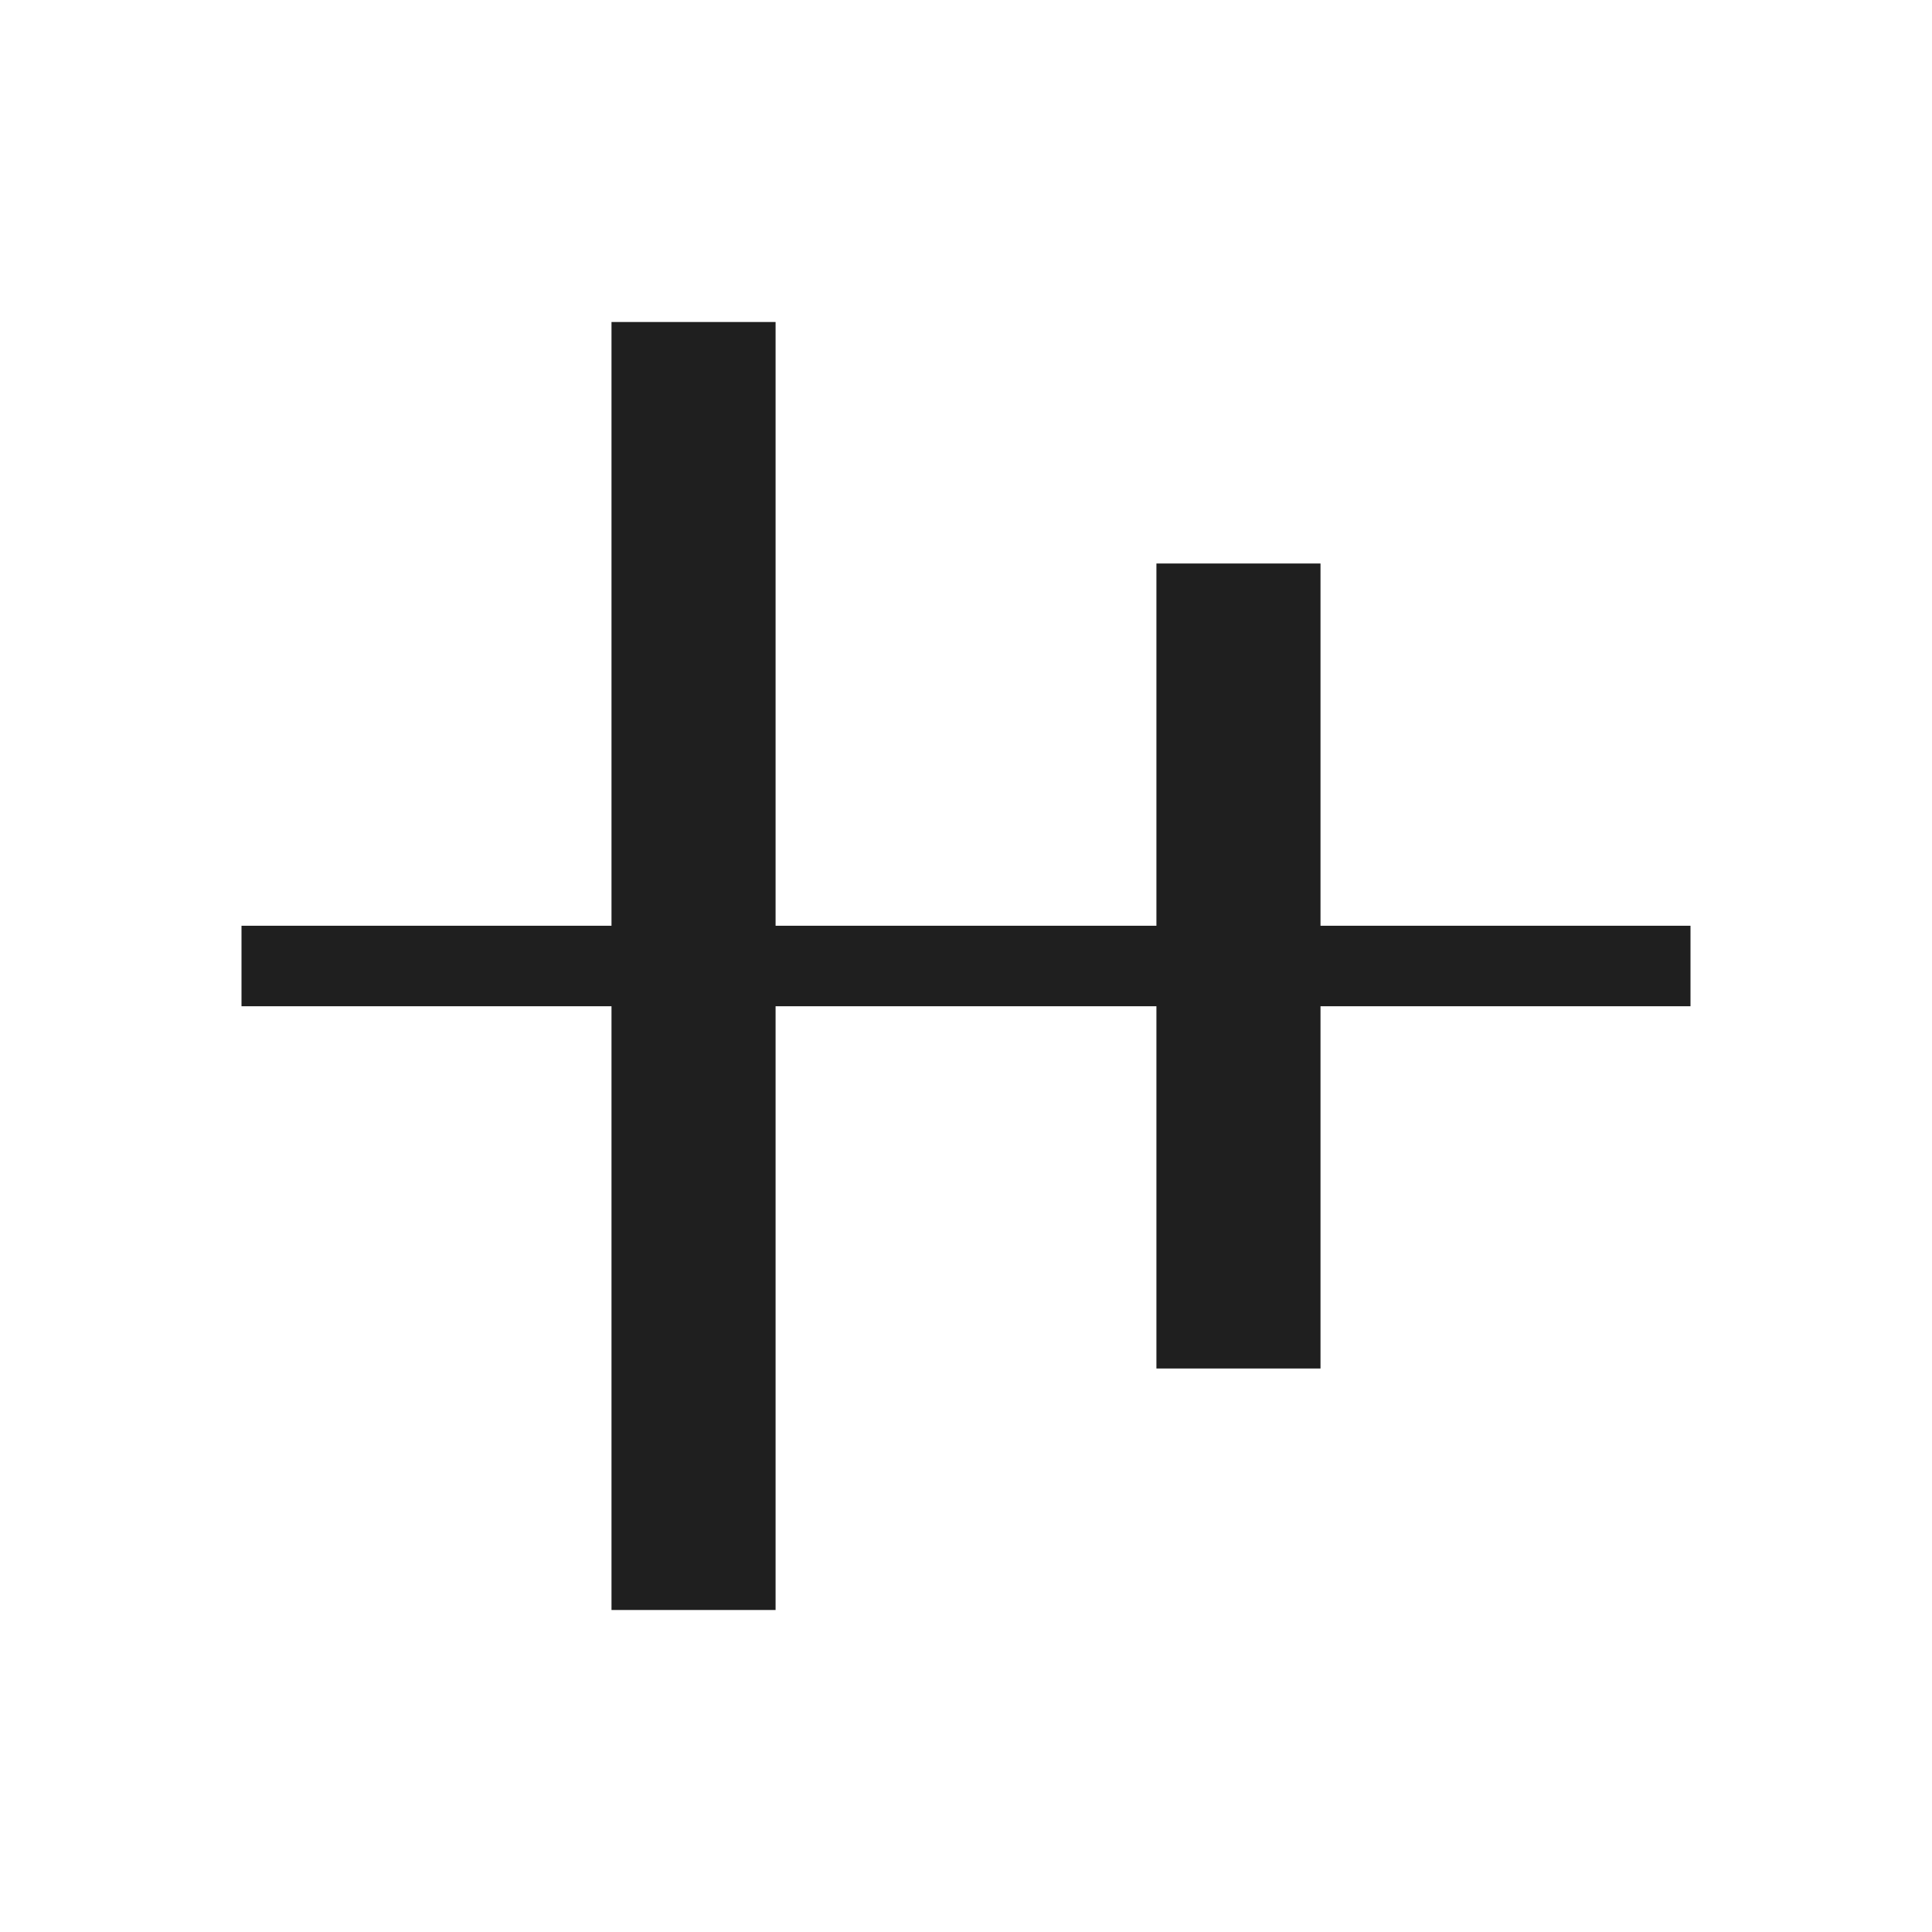
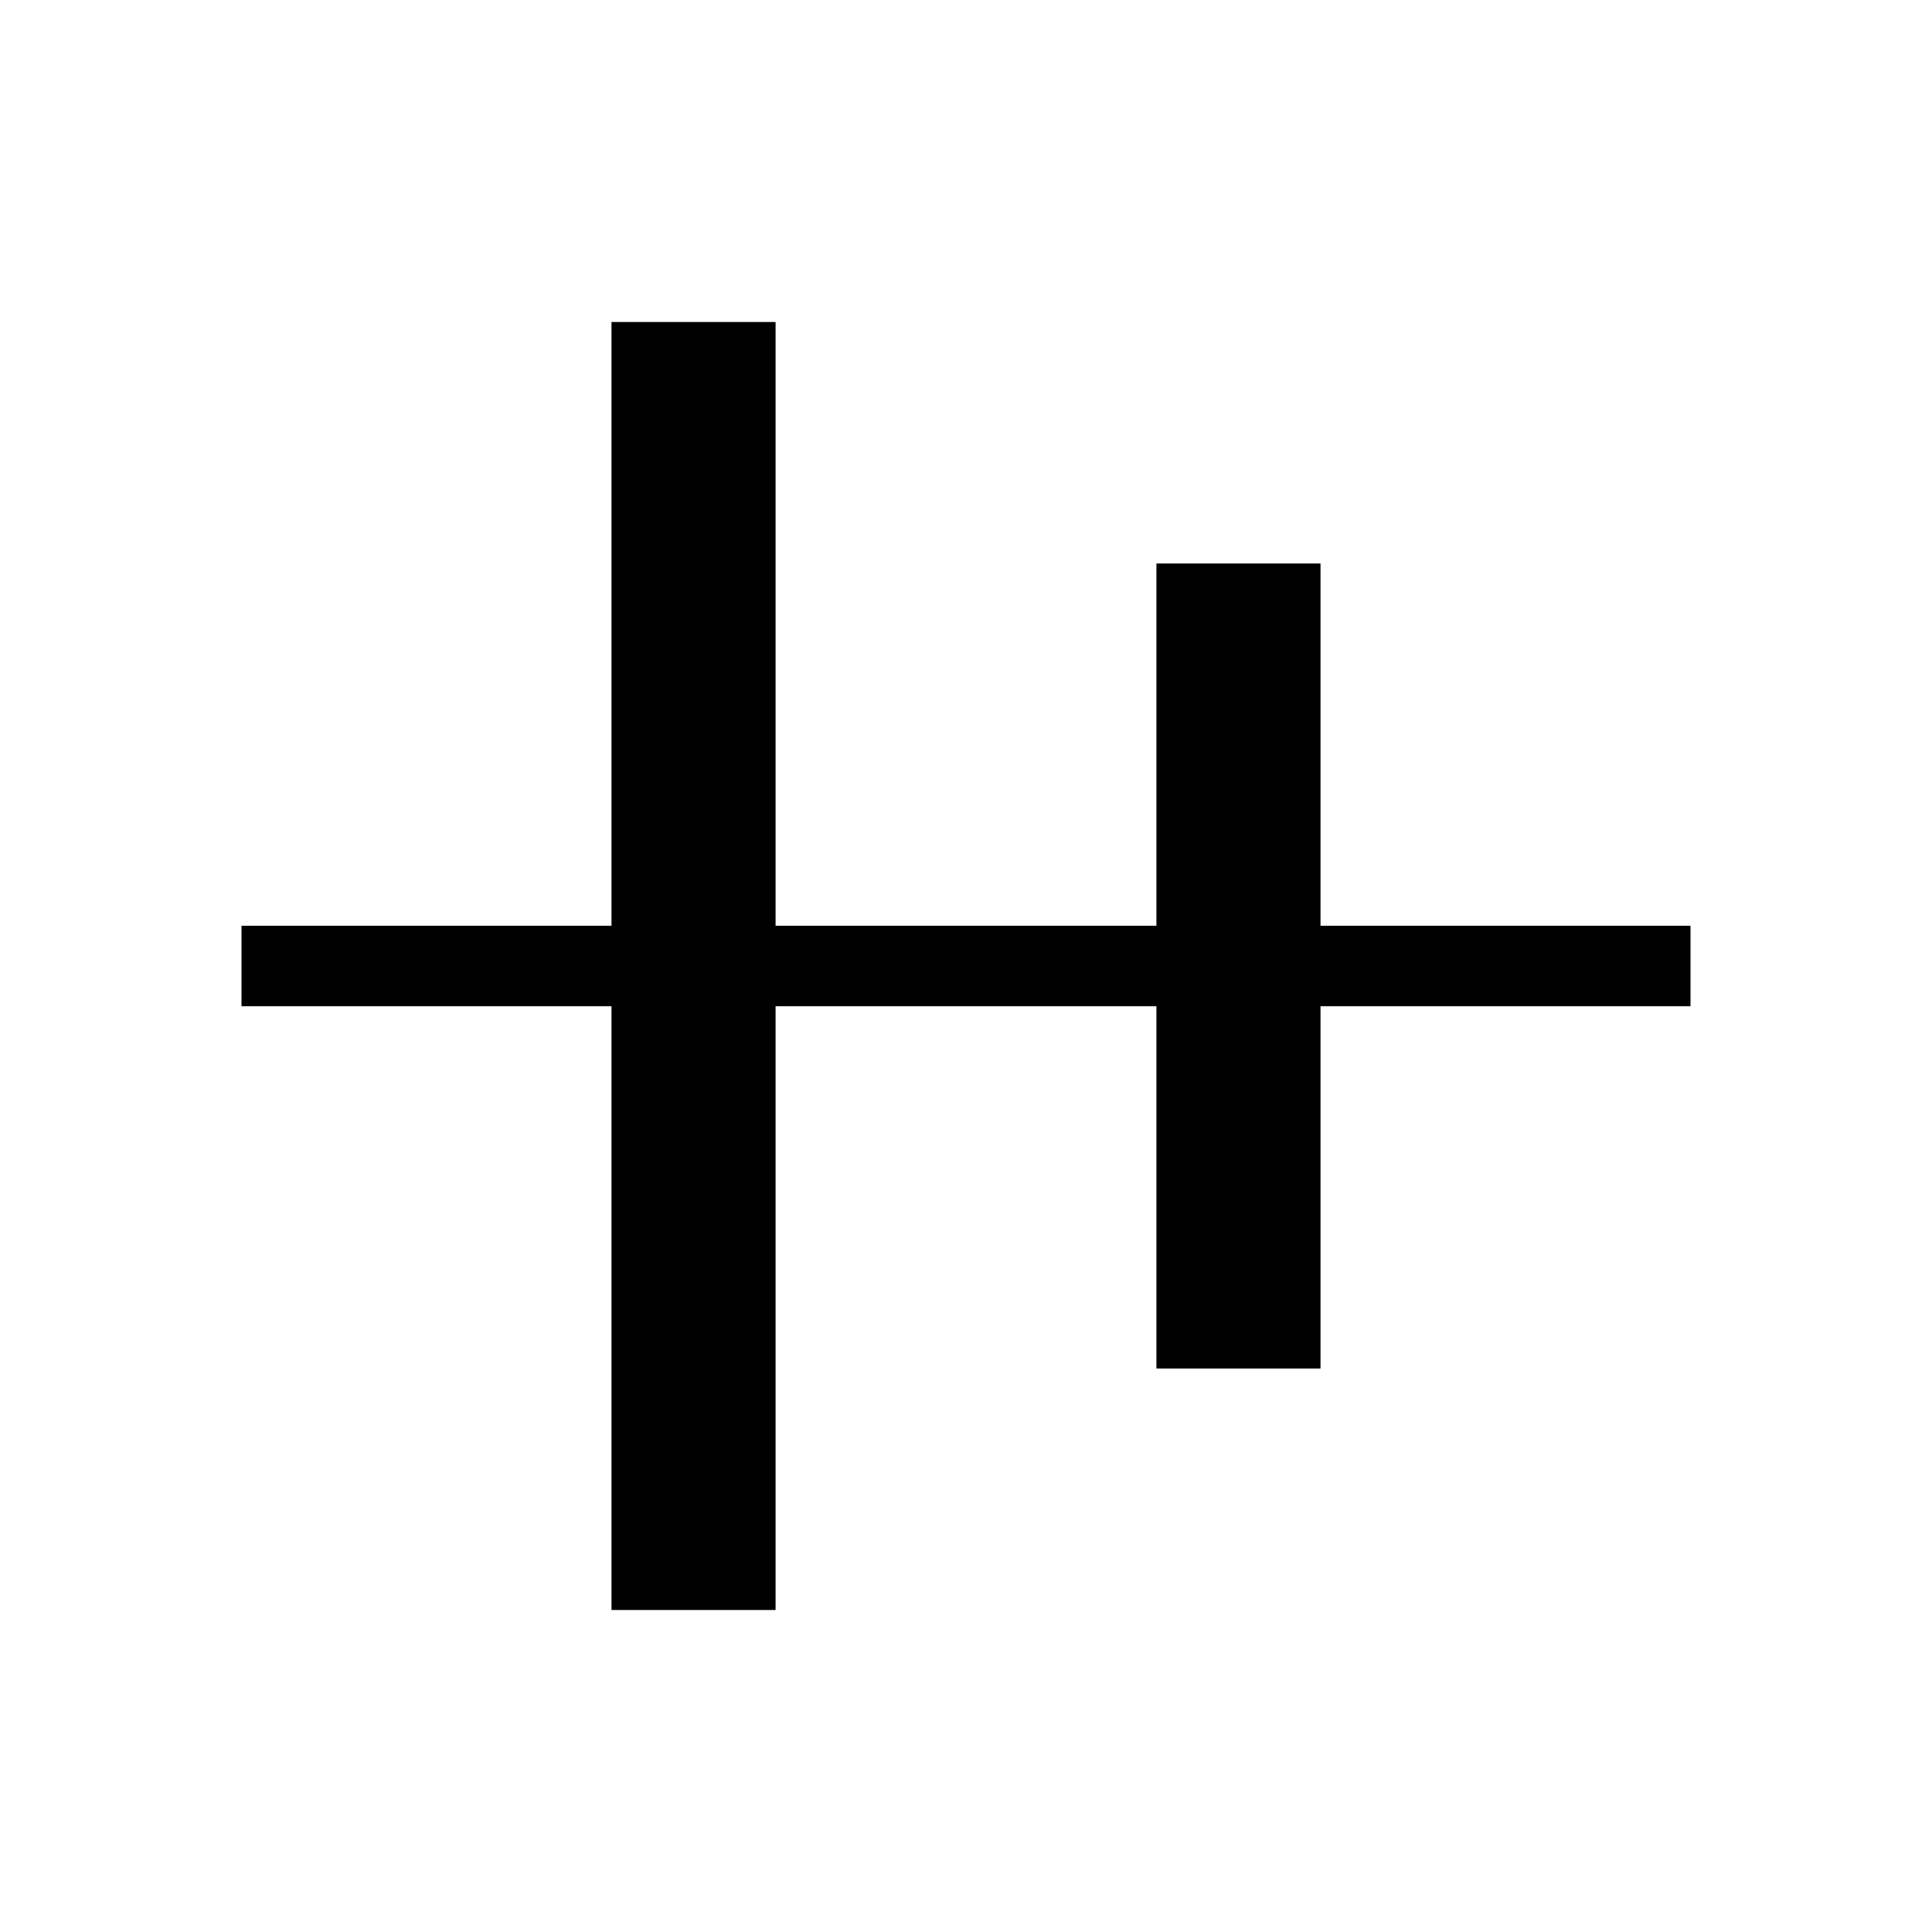
- <svg xmlns="http://www.w3.org/2000/svg" height="24px" viewBox="0 -960 960 960" width="24px" fill="#1f1f1f">
-   <path d="M303.85-160v-300H120v-40h183.85v-300h81.53v300h189.24v-180h81.53v180H840v40H656.15v180h-81.53v-180H385.38v300h-81.53Z" />
+ <svg xmlns="http://www.w3.org/2000/svg" height="24px" viewBox="0 -960 960 960" width="24px">
+   <path fill="currentColor" d="M303.85-160v-300H120v-40h183.85v-300h81.53v300h189.24v-180h81.53v180H840v40H656.15v180h-81.53v-180H385.38v300h-81.53Z" />
</svg>
